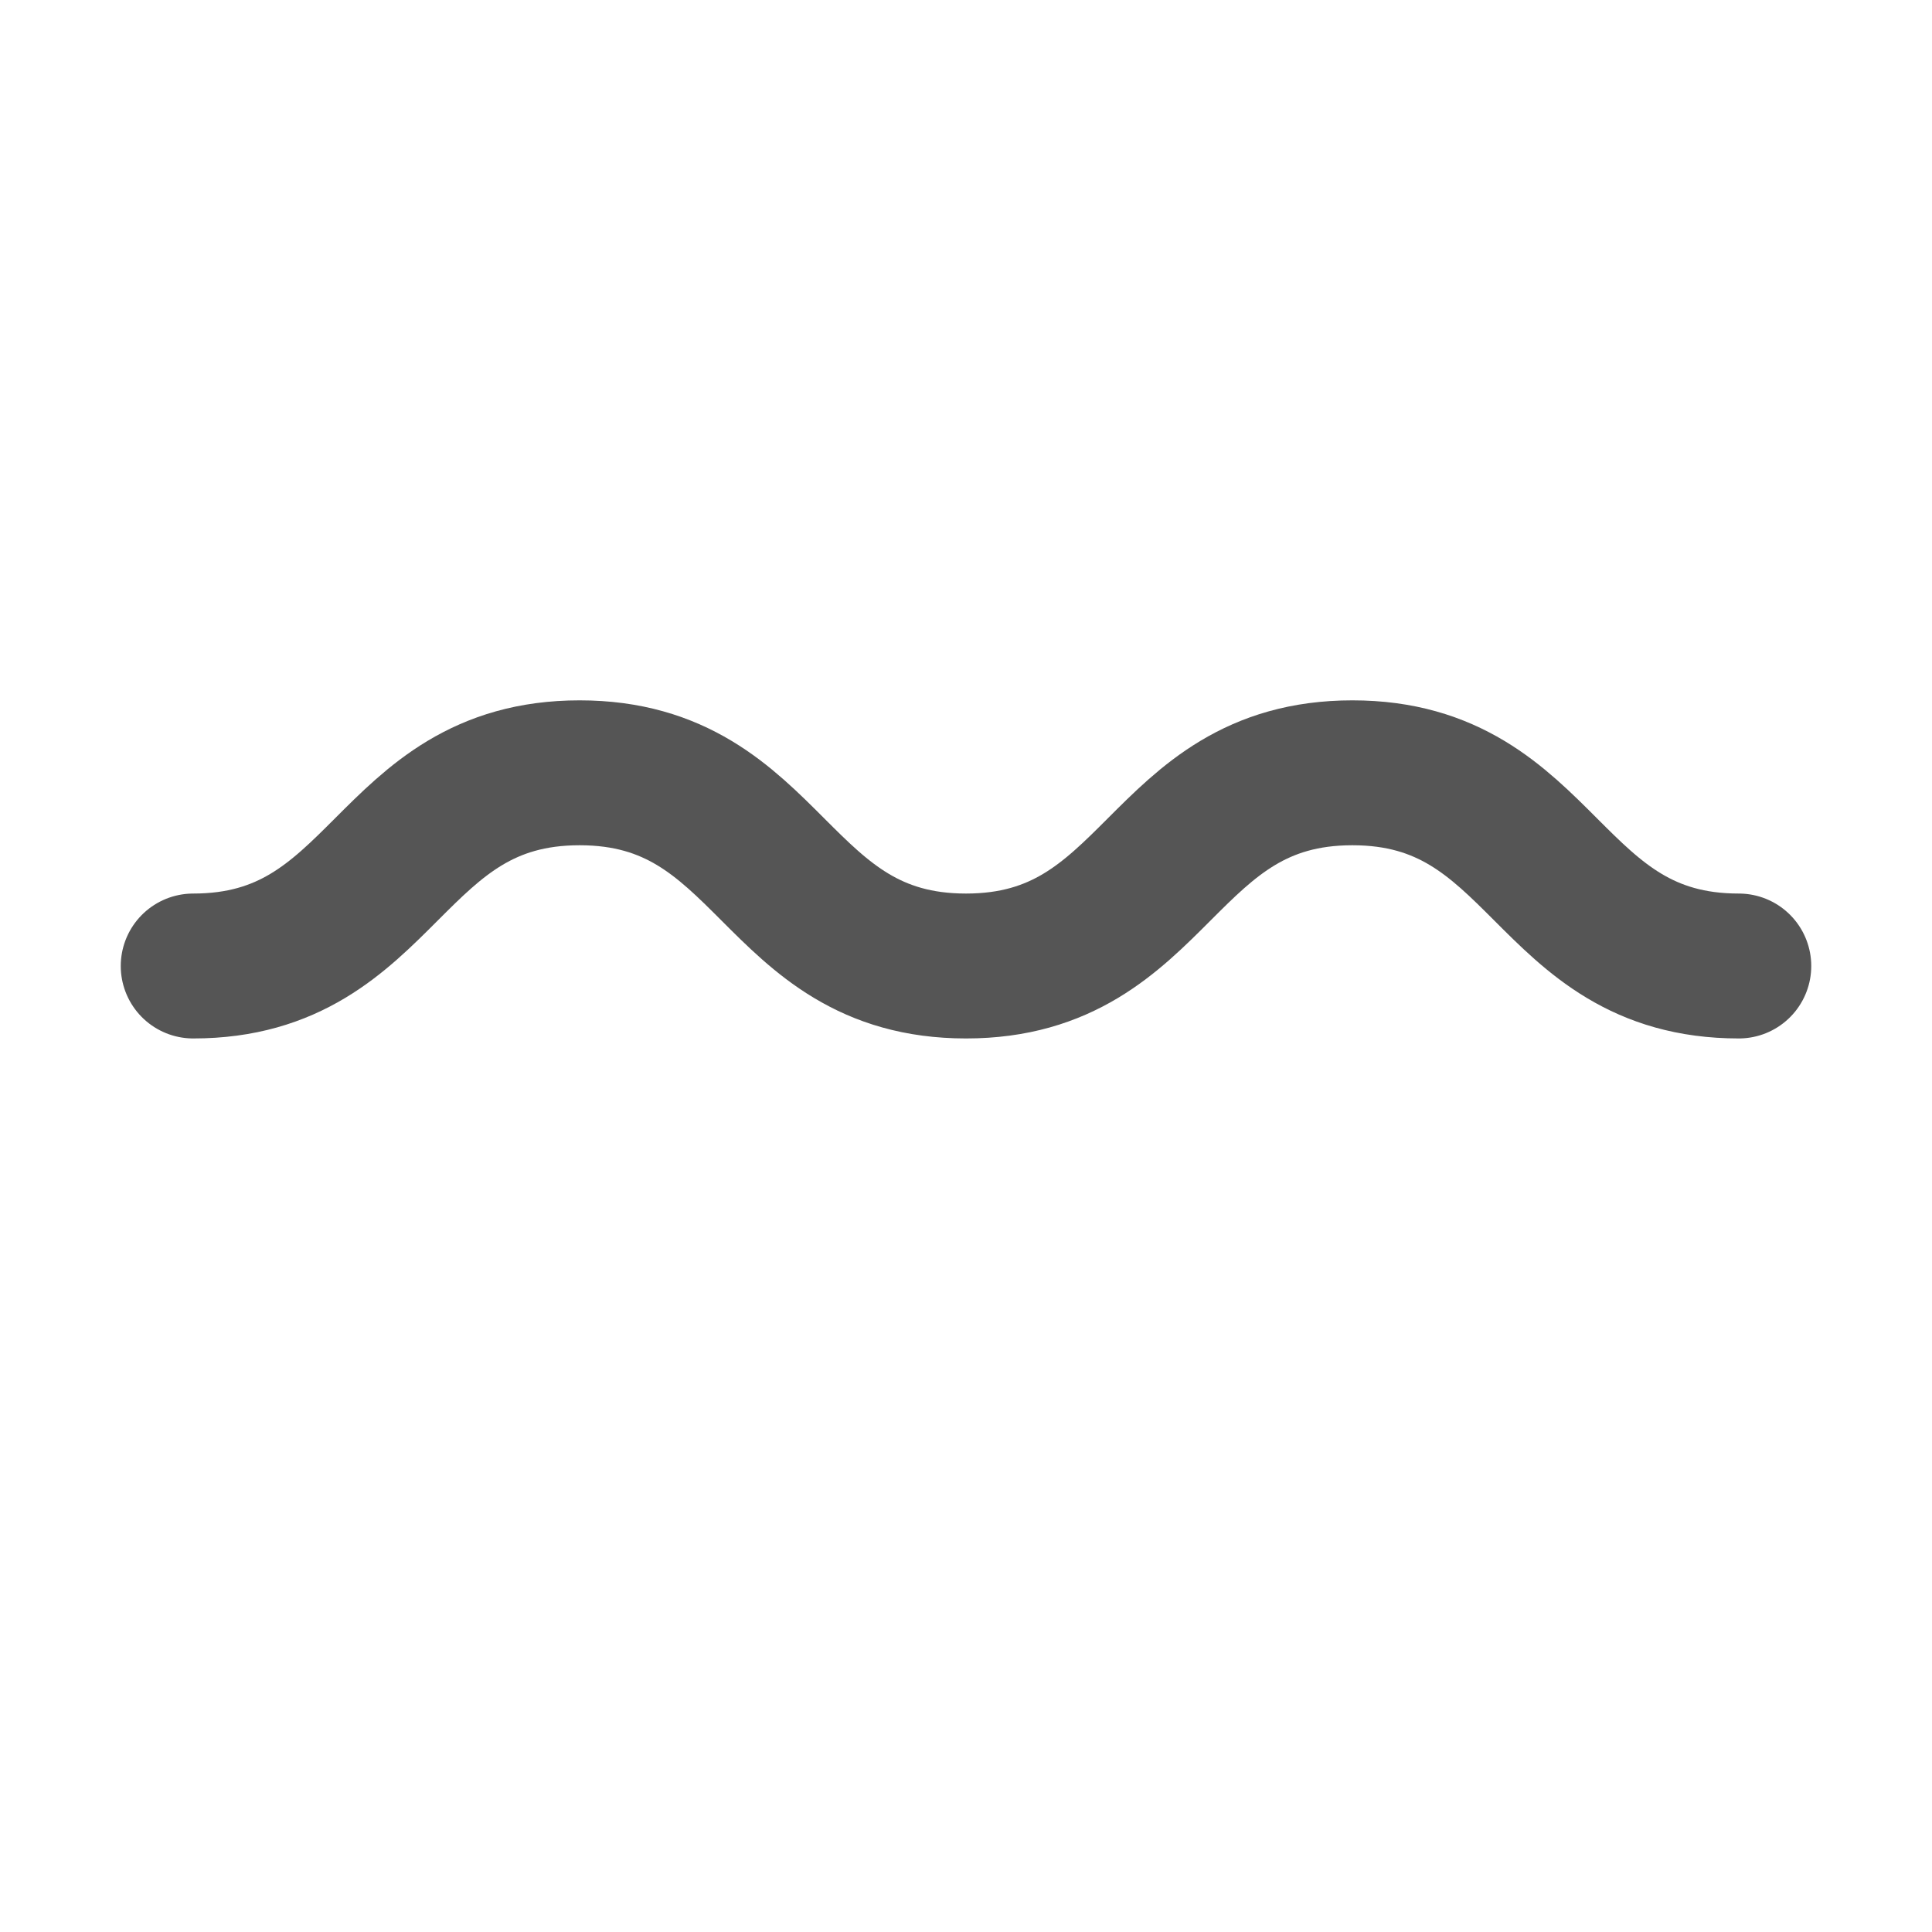
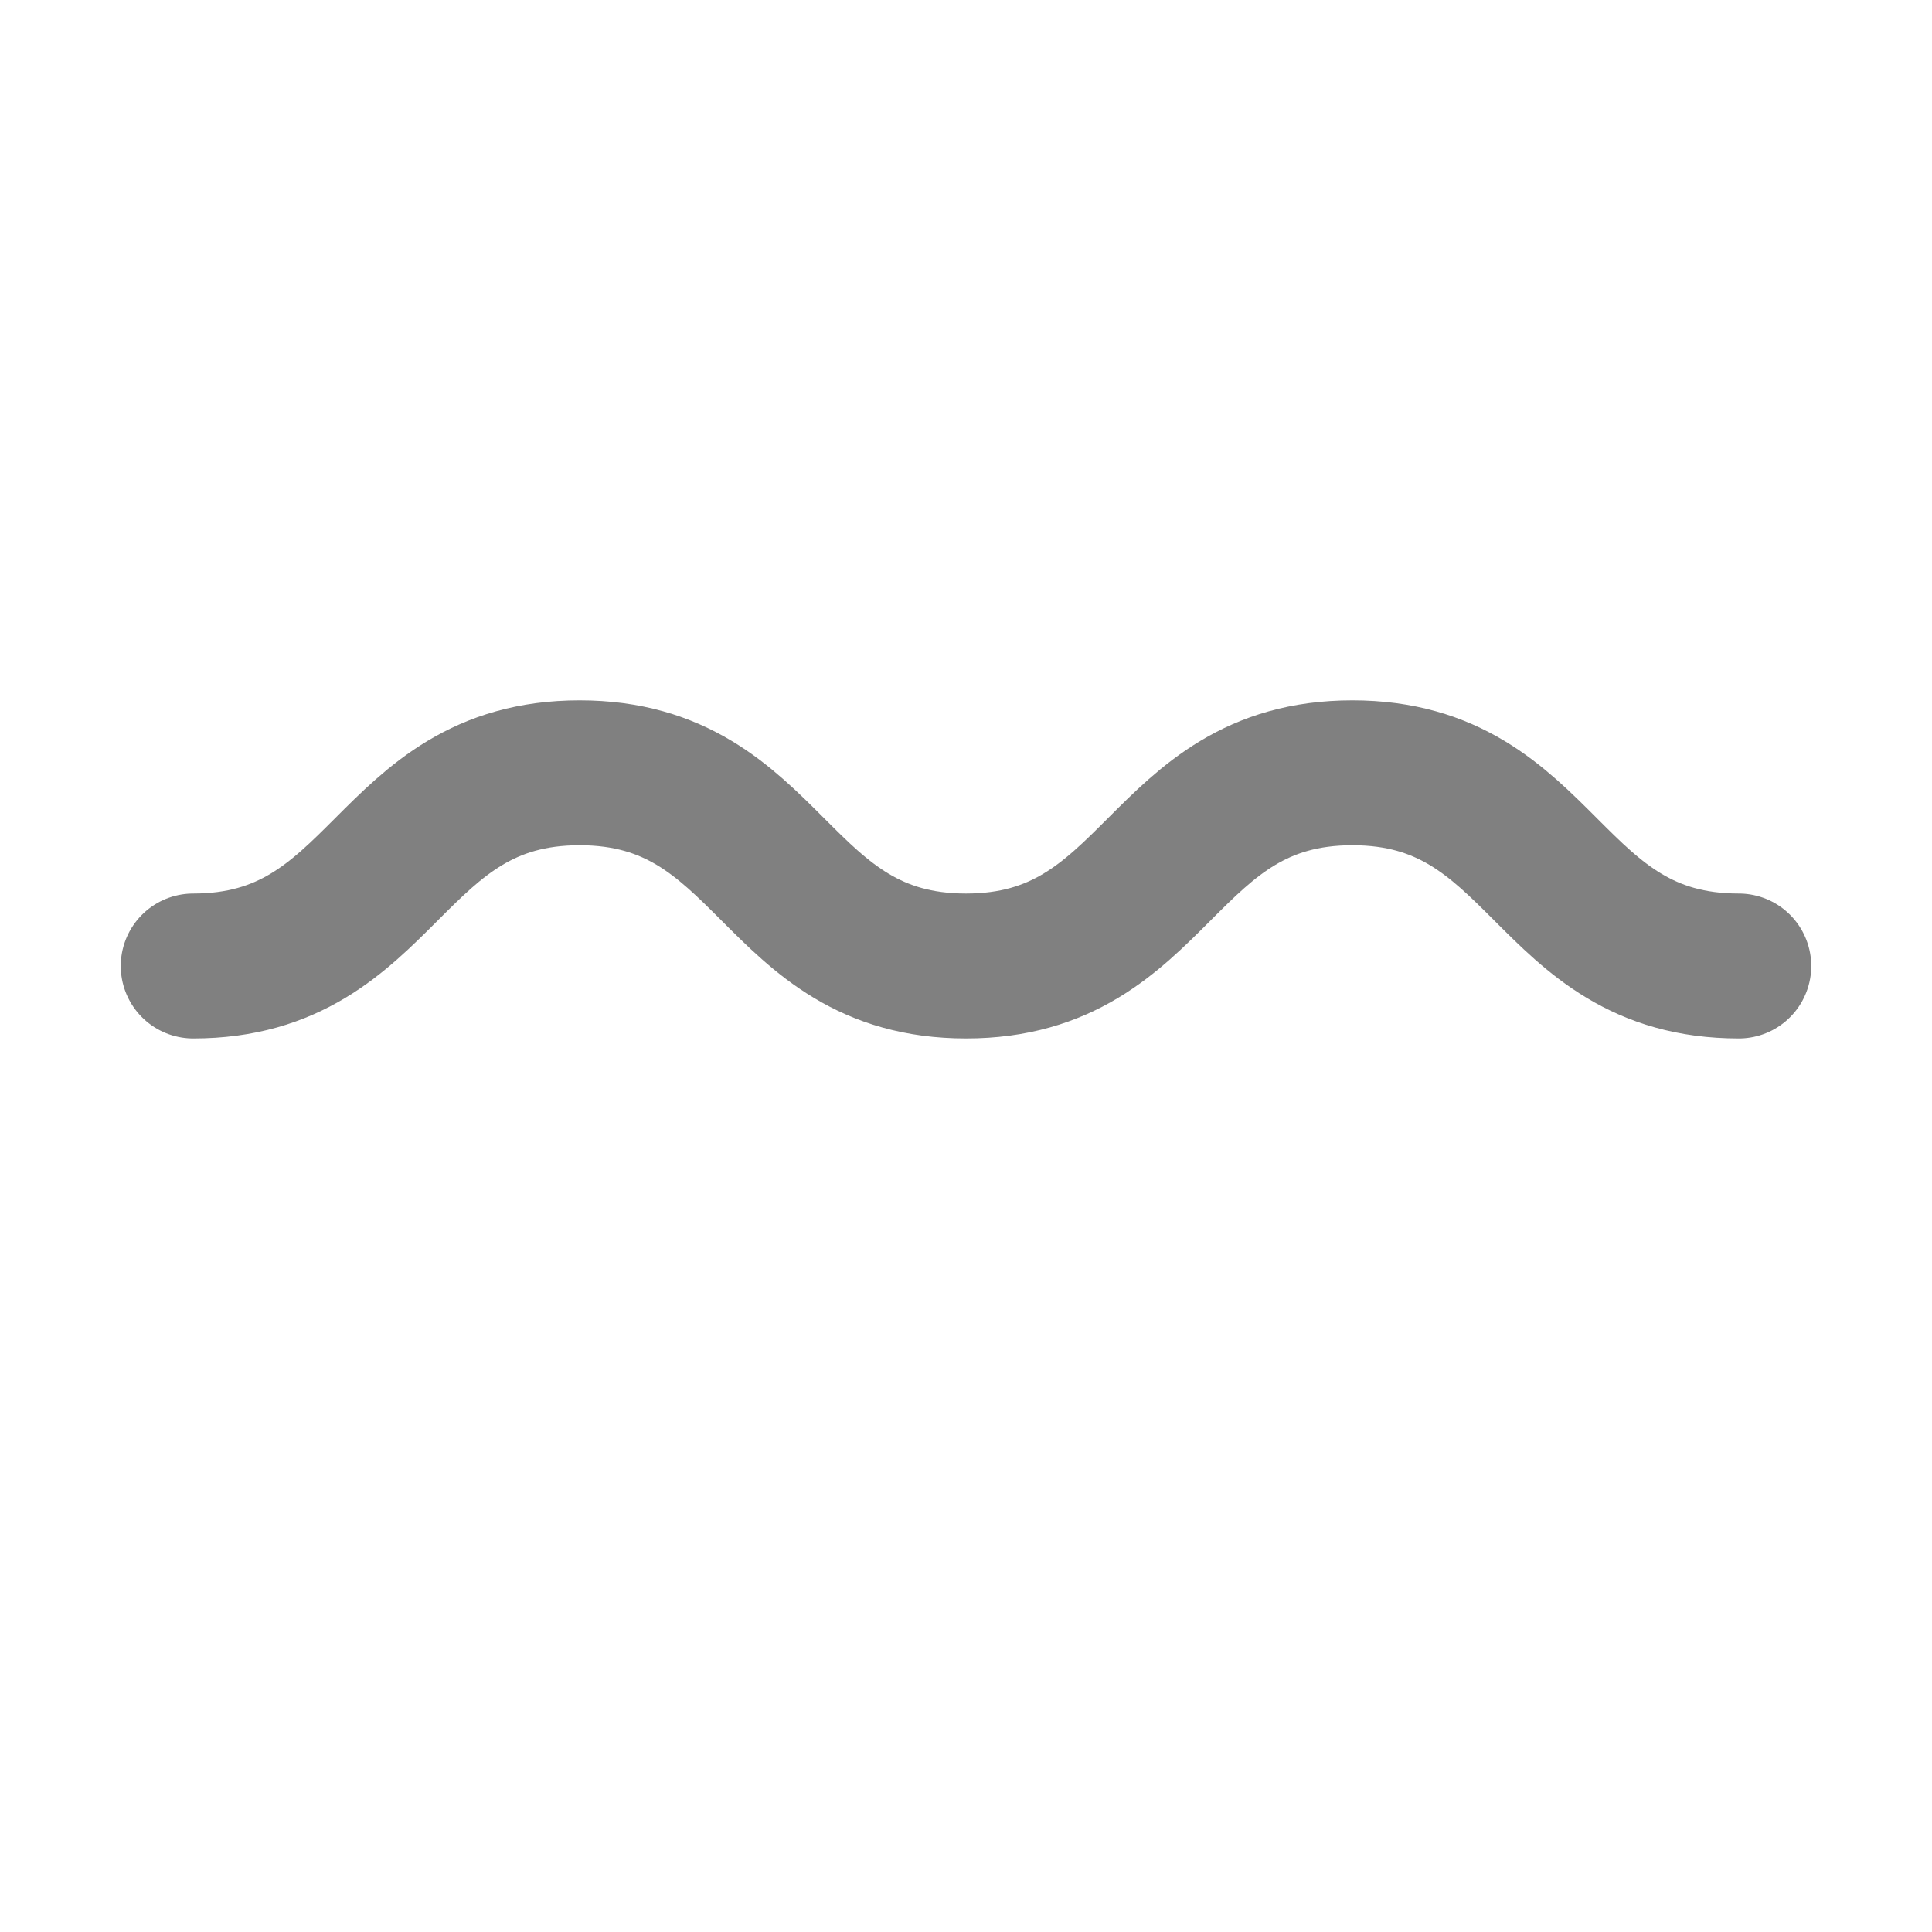
<svg xmlns="http://www.w3.org/2000/svg" viewBox="0 0 20 20" width="20" height="20">
-   <path d="M2 10c2 0 2-2 4-2s2 2 4 2 2-2 4-2 2 2 4 2" fill="none" stroke="#555" stroke-width="1.5" stroke-linecap="round" />
+   <path d="M2 10c2 0 2-2 4-2s2 2 4 2 2-2 4-2 2 2 4 2" fill="none" stroke="#808080" stroke-width="1.5" stroke-linecap="round" />
</svg>
